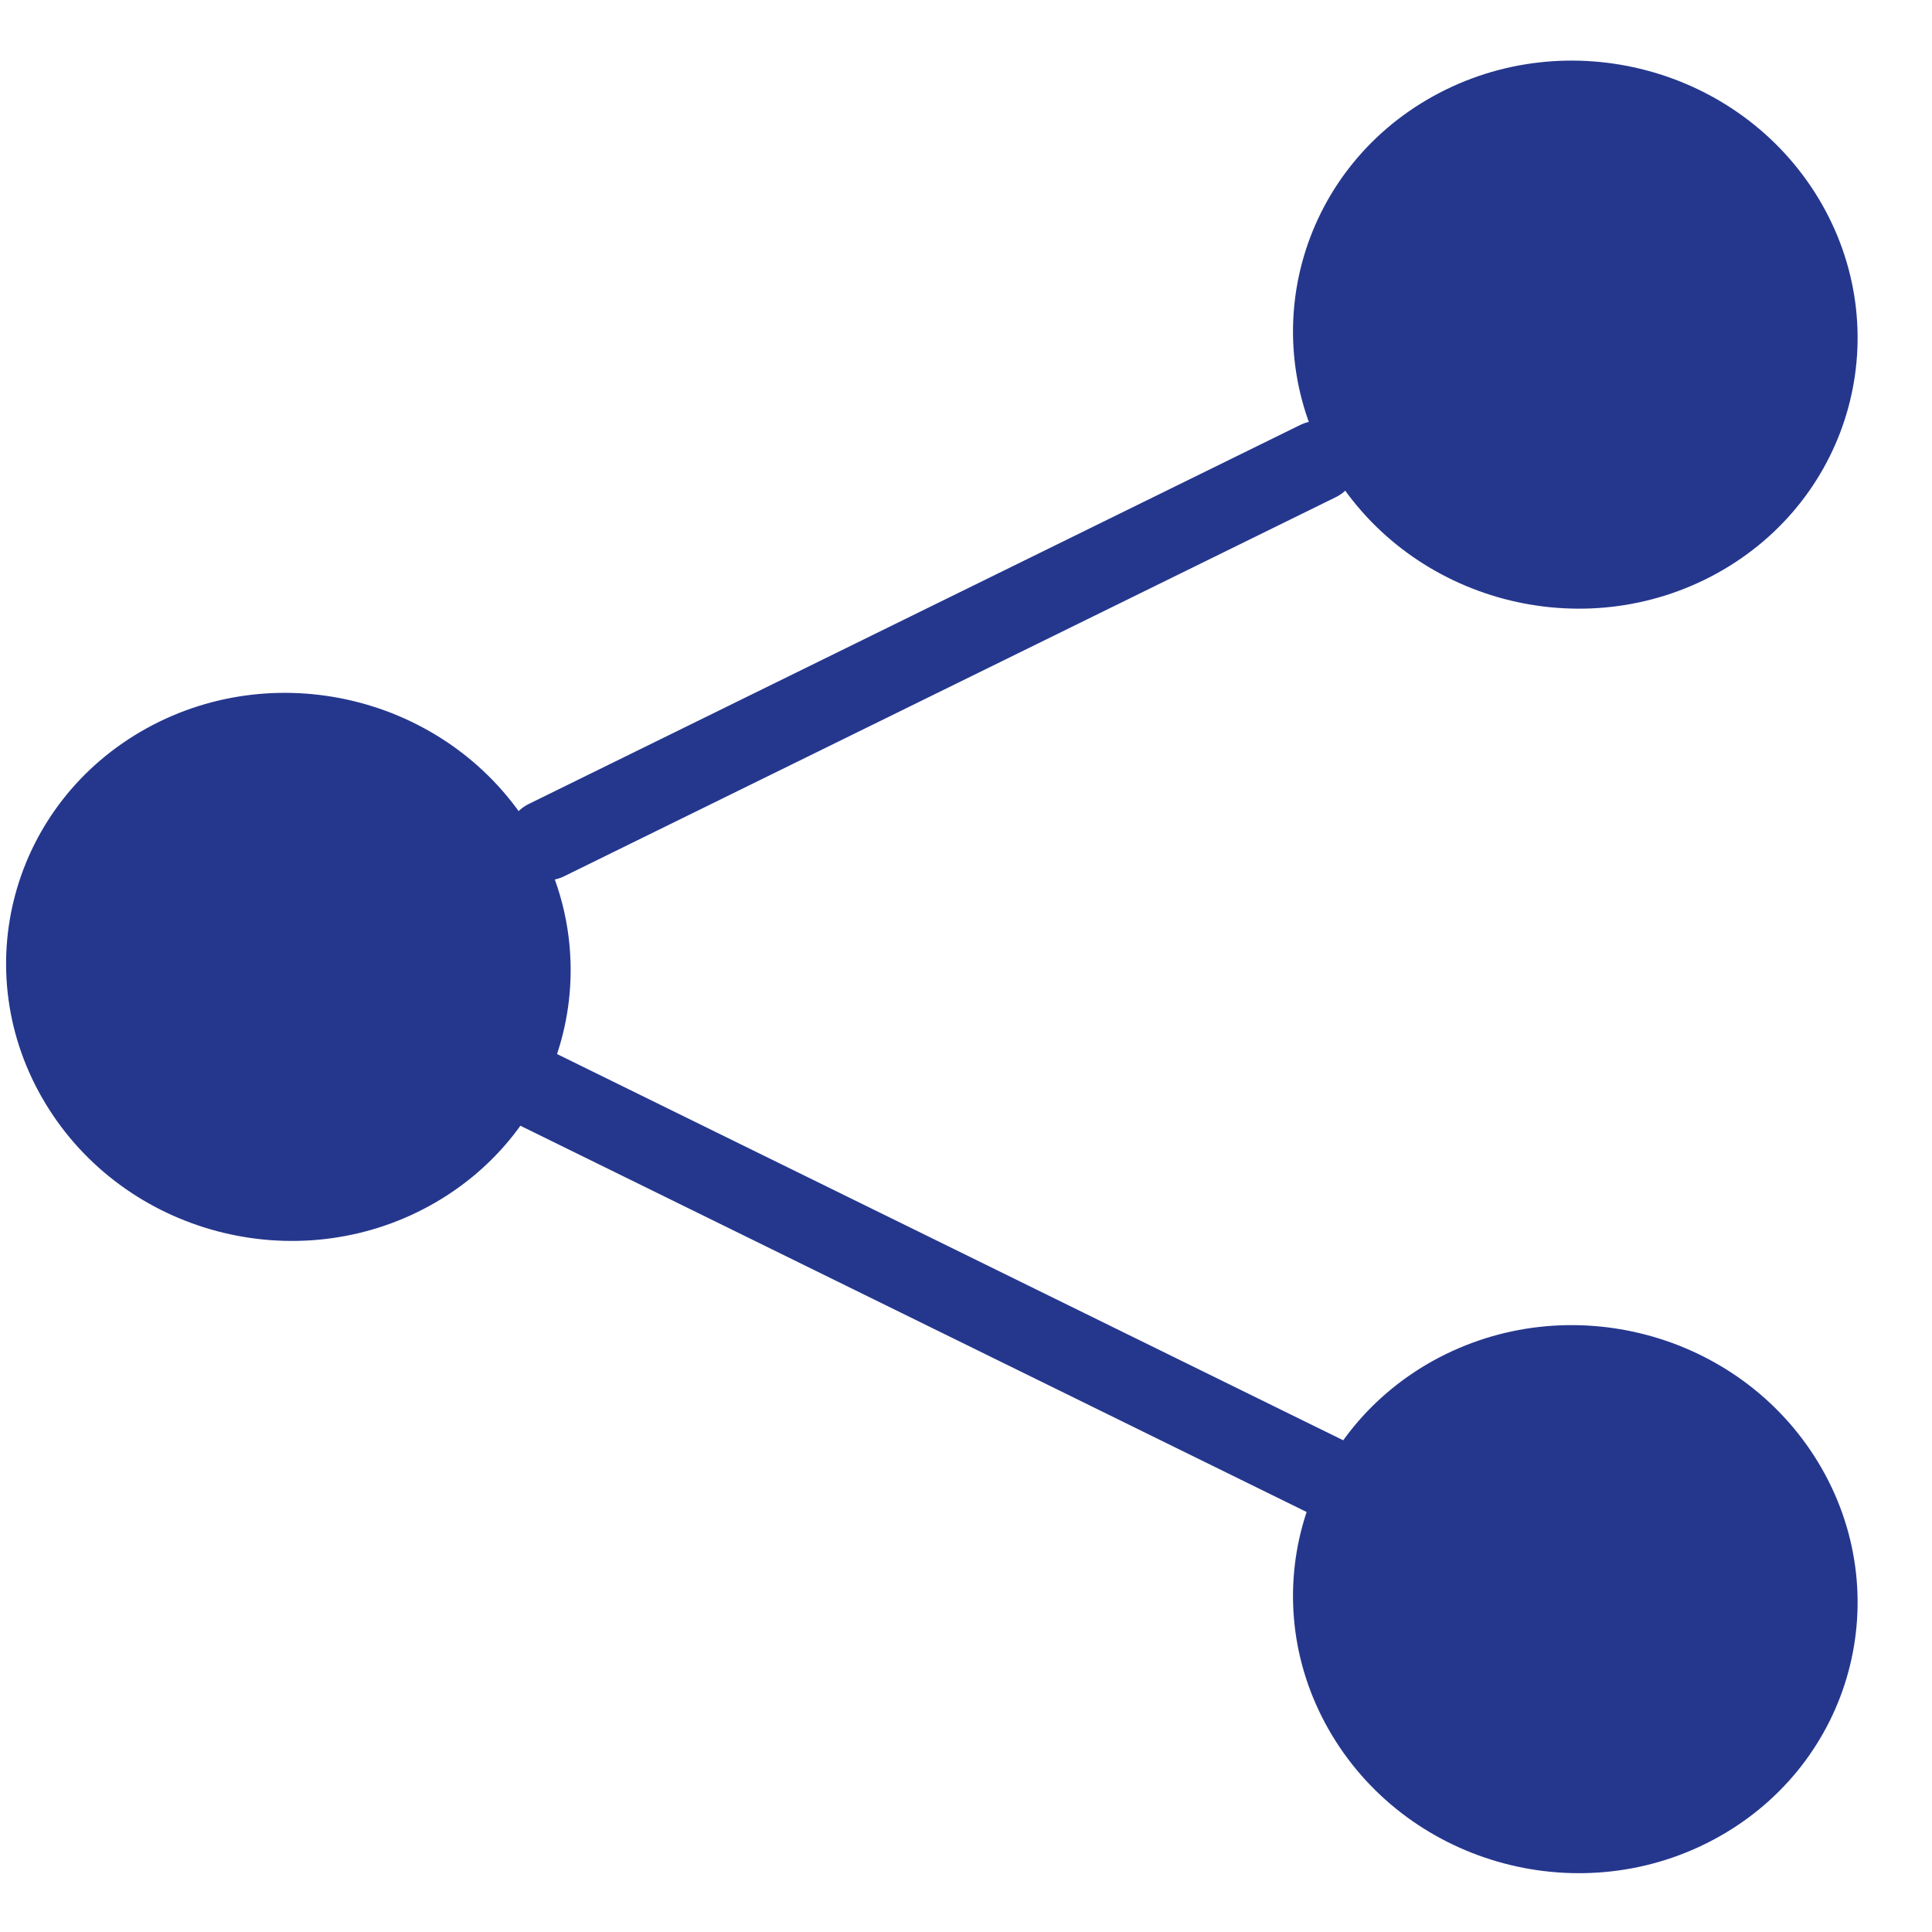
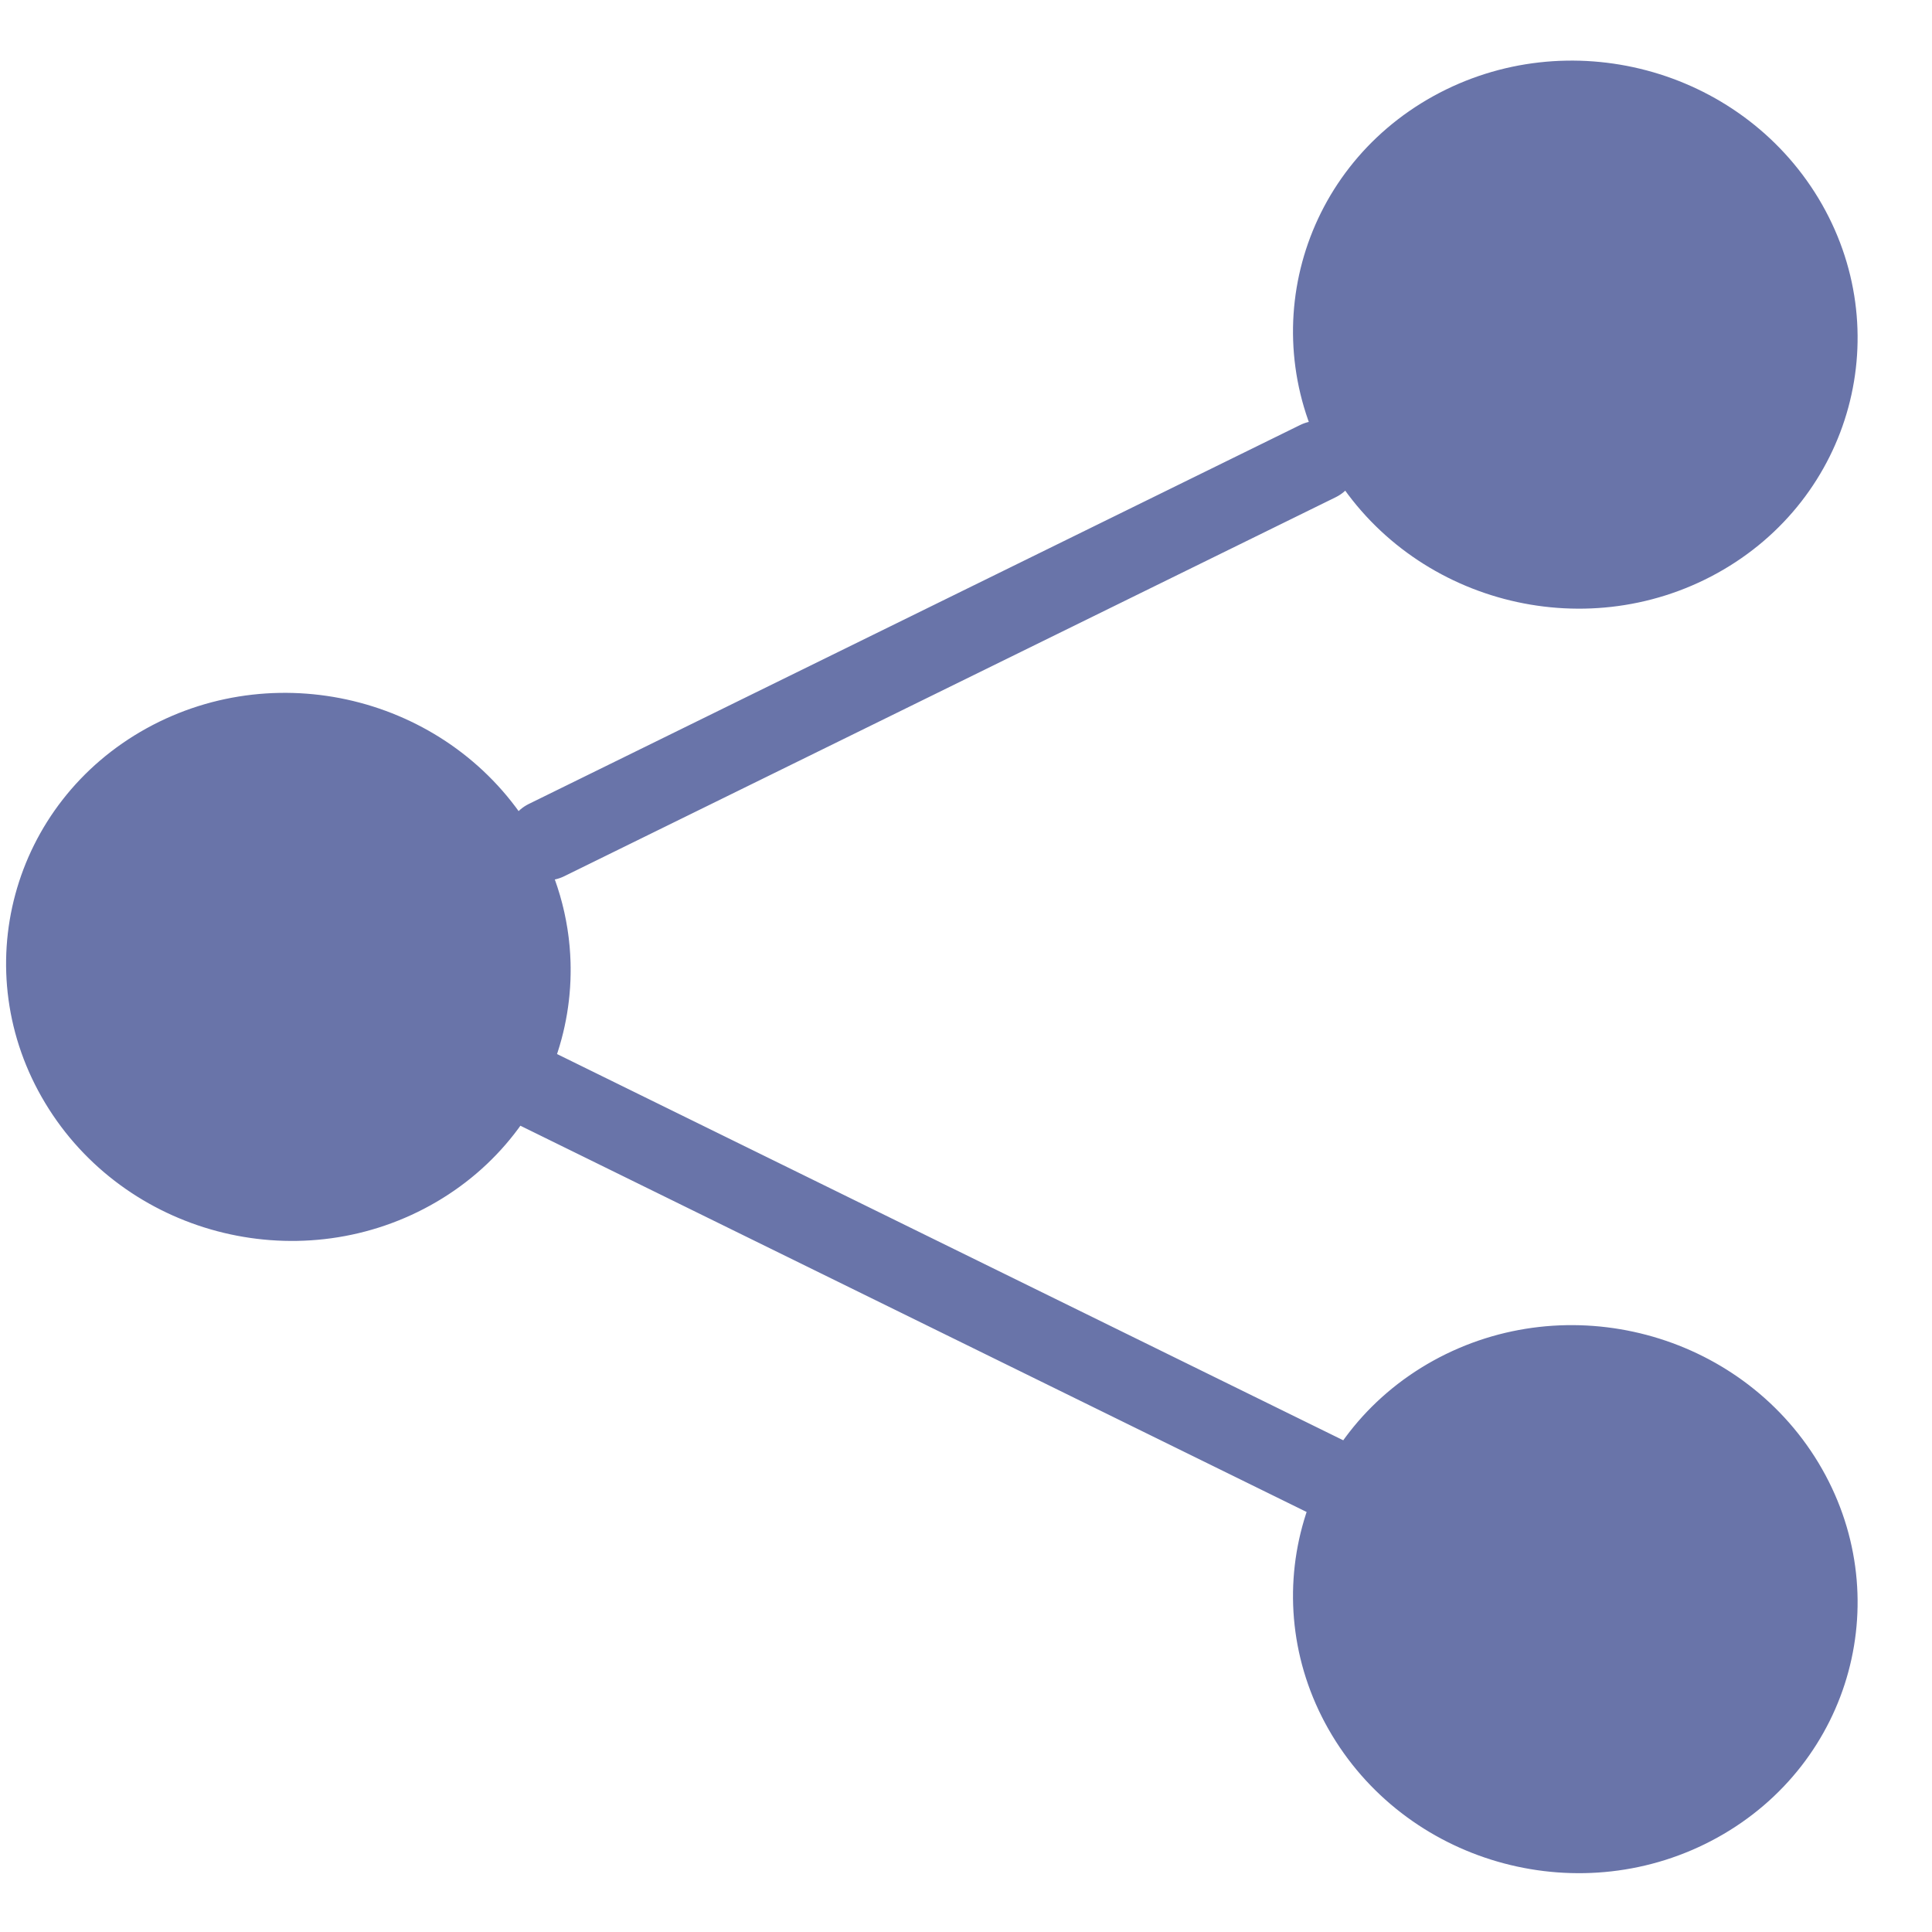
<svg xmlns="http://www.w3.org/2000/svg" width="24" height="24" viewBox="0 0 24 24" fill="none">
-   <path d="M0.99 13.445C0.149 12.051 0.629 10.278 2.061 9.486C3.493 8.694 5.335 9.183 6.175 10.577C6.707 11.46 6.71 12.494 6.277 13.335C6.026 13.823 5.63 14.245 5.104 14.536C3.672 15.328 1.83 14.84 0.99 13.445Z" fill="#25378D" />
-   <path d="M18.047 1.632C16.615 2.424 16.136 4.197 16.976 5.591C17.817 6.985 19.659 7.474 21.091 6.682C22.523 5.89 23.002 4.118 22.162 2.723C21.321 1.329 19.479 0.84 18.047 1.632Z" fill="#25378D" />
-   <path d="M16.874 18.541C17.125 18.054 17.522 17.631 18.047 17.34C19.479 16.549 21.321 17.037 22.162 18.431C23.002 19.826 22.523 21.598 21.091 22.39C19.659 23.182 17.817 22.694 16.976 21.299C16.444 20.416 16.442 19.382 16.874 18.541Z" fill="#25378D" />
-   <path d="M18.047 17.34C16.615 18.132 16.136 19.905 16.976 21.299M18.047 17.34C19.479 16.549 21.321 17.037 22.162 18.431C23.002 19.826 22.523 21.598 21.091 22.39C19.659 23.182 17.817 22.694 16.976 21.299M18.047 17.34C17.522 17.631 17.125 18.054 16.874 18.541M16.976 21.299C16.444 20.416 16.442 19.382 16.874 18.541M5.104 14.536C3.672 15.328 1.83 14.84 0.99 13.445C0.149 12.051 0.629 10.278 2.061 9.486C3.493 8.694 5.335 9.183 6.175 10.577M5.104 14.536C6.536 13.744 7.015 11.972 6.175 10.577M5.104 14.536C5.63 14.245 6.026 13.823 6.277 13.335M6.175 10.577C6.707 11.46 6.71 12.494 6.277 13.335M16.372 5.728L6.789 10.436M16.874 18.541L6.277 13.335M18.047 1.632C16.615 2.424 16.136 4.197 16.976 5.591C17.817 6.985 19.659 7.474 21.091 6.682C22.523 5.89 23.002 4.118 22.162 2.723C21.321 1.329 19.479 0.84 18.047 1.632Z" stroke="#25378D" stroke-linecap="round" stroke-linejoin="round" />
+   <path d="M0.99 13.445C0.149 12.051 0.629 10.278 2.061 9.486C3.493 8.694 5.335 9.183 6.175 10.577C6.707 11.46 6.71 12.494 6.277 13.335C6.026 13.823 5.63 14.245 5.104 14.536C3.672 15.328 1.83 14.84 0.99 13.445Z" fill="#6974A9" />
+   <path d="M18.047 1.632C16.615 2.424 16.136 4.197 16.976 5.591C17.817 6.985 19.659 7.474 21.091 6.682C22.523 5.89 23.002 4.118 22.162 2.723C21.321 1.329 19.479 0.84 18.047 1.632Z" fill="#6974A9" />
+   <path d="M16.874 18.541C17.125 18.054 17.522 17.631 18.047 17.34C19.479 16.549 21.321 17.037 22.162 18.431C23.002 19.826 22.523 21.598 21.091 22.39C19.659 23.182 17.817 22.694 16.976 21.299C16.444 20.416 16.442 19.382 16.874 18.541Z" fill="#6974A9" />
+   <path d="M18.047 17.34C16.615 18.132 16.136 19.905 16.976 21.299M18.047 17.34C19.479 16.549 21.321 17.037 22.162 18.431C23.002 19.826 22.523 21.598 21.091 22.39C19.659 23.182 17.817 22.694 16.976 21.299M18.047 17.34C17.522 17.631 17.125 18.054 16.874 18.541M16.976 21.299C16.444 20.416 16.442 19.382 16.874 18.541M5.104 14.536C3.672 15.328 1.83 14.84 0.99 13.445C0.149 12.051 0.629 10.278 2.061 9.486C3.493 8.694 5.335 9.183 6.175 10.577M5.104 14.536C6.536 13.744 7.015 11.972 6.175 10.577M5.104 14.536C5.63 14.245 6.026 13.823 6.277 13.335M6.175 10.577C6.707 11.46 6.71 12.494 6.277 13.335M16.372 5.728L6.789 10.436M16.874 18.541L6.277 13.335M18.047 1.632C16.615 2.424 16.136 4.197 16.976 5.591C17.817 6.985 19.659 7.474 21.091 6.682C22.523 5.89 23.002 4.118 22.162 2.723C21.321 1.329 19.479 0.84 18.047 1.632Z" stroke="#6974A9" stroke-linecap="round" stroke-linejoin="round" />
</svg>
